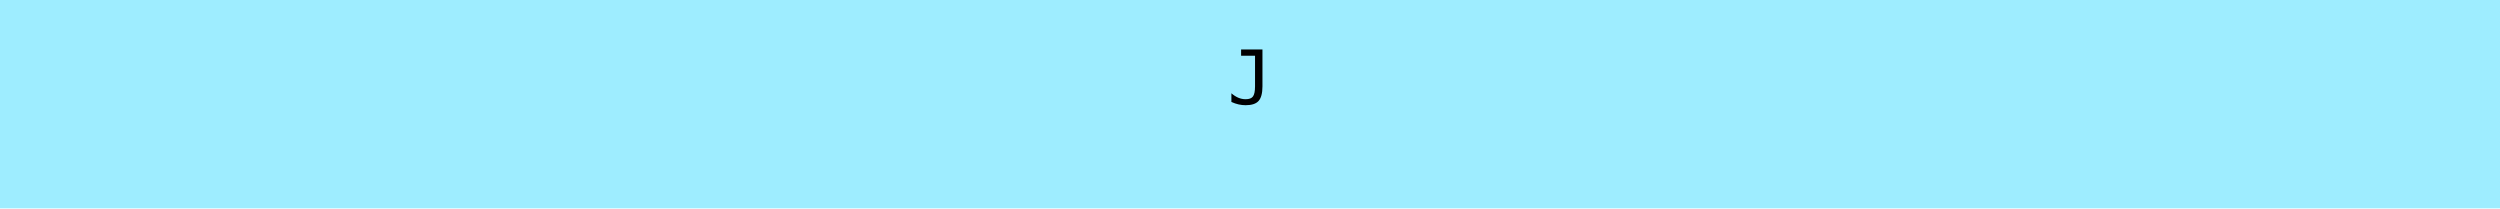
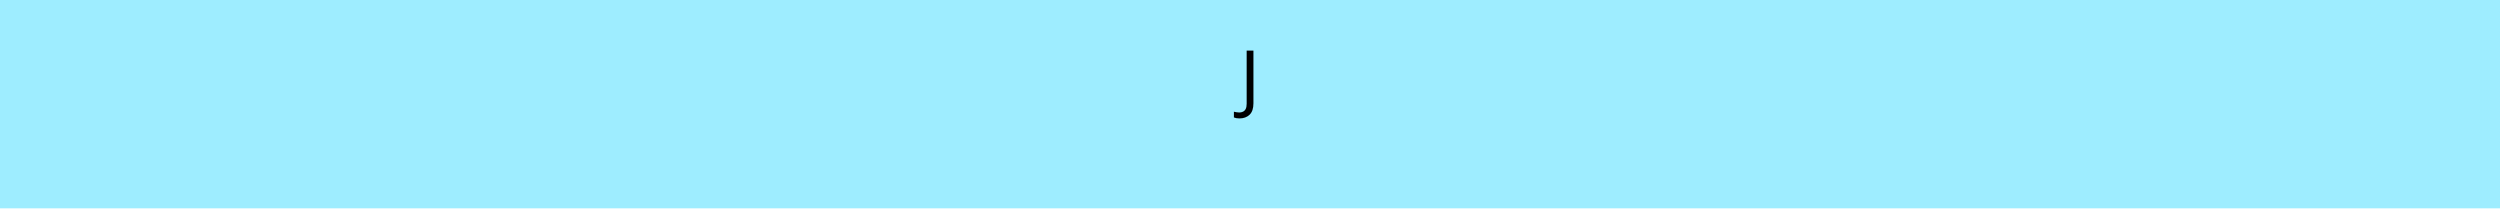
<svg xmlns="http://www.w3.org/2000/svg" width="600" height="50">
-   <rect width="600" height="50" style="fill: #9EEDFF" />
-   <text x="50%" y="50%" font-size="18" text-anchor="middle" alignment-baseline="middle" font-family="monospace, sans-serif" fill="#000">
+   <rect width="100%" height="100%" style="fill: #9EEDFF" />
+   <text x="50%" y="50%" font-size="18" text-anchor="middle" alignment-baseline="middle" font-family="sans-serif" fill="#000">
    J
  </text>
</svg>
